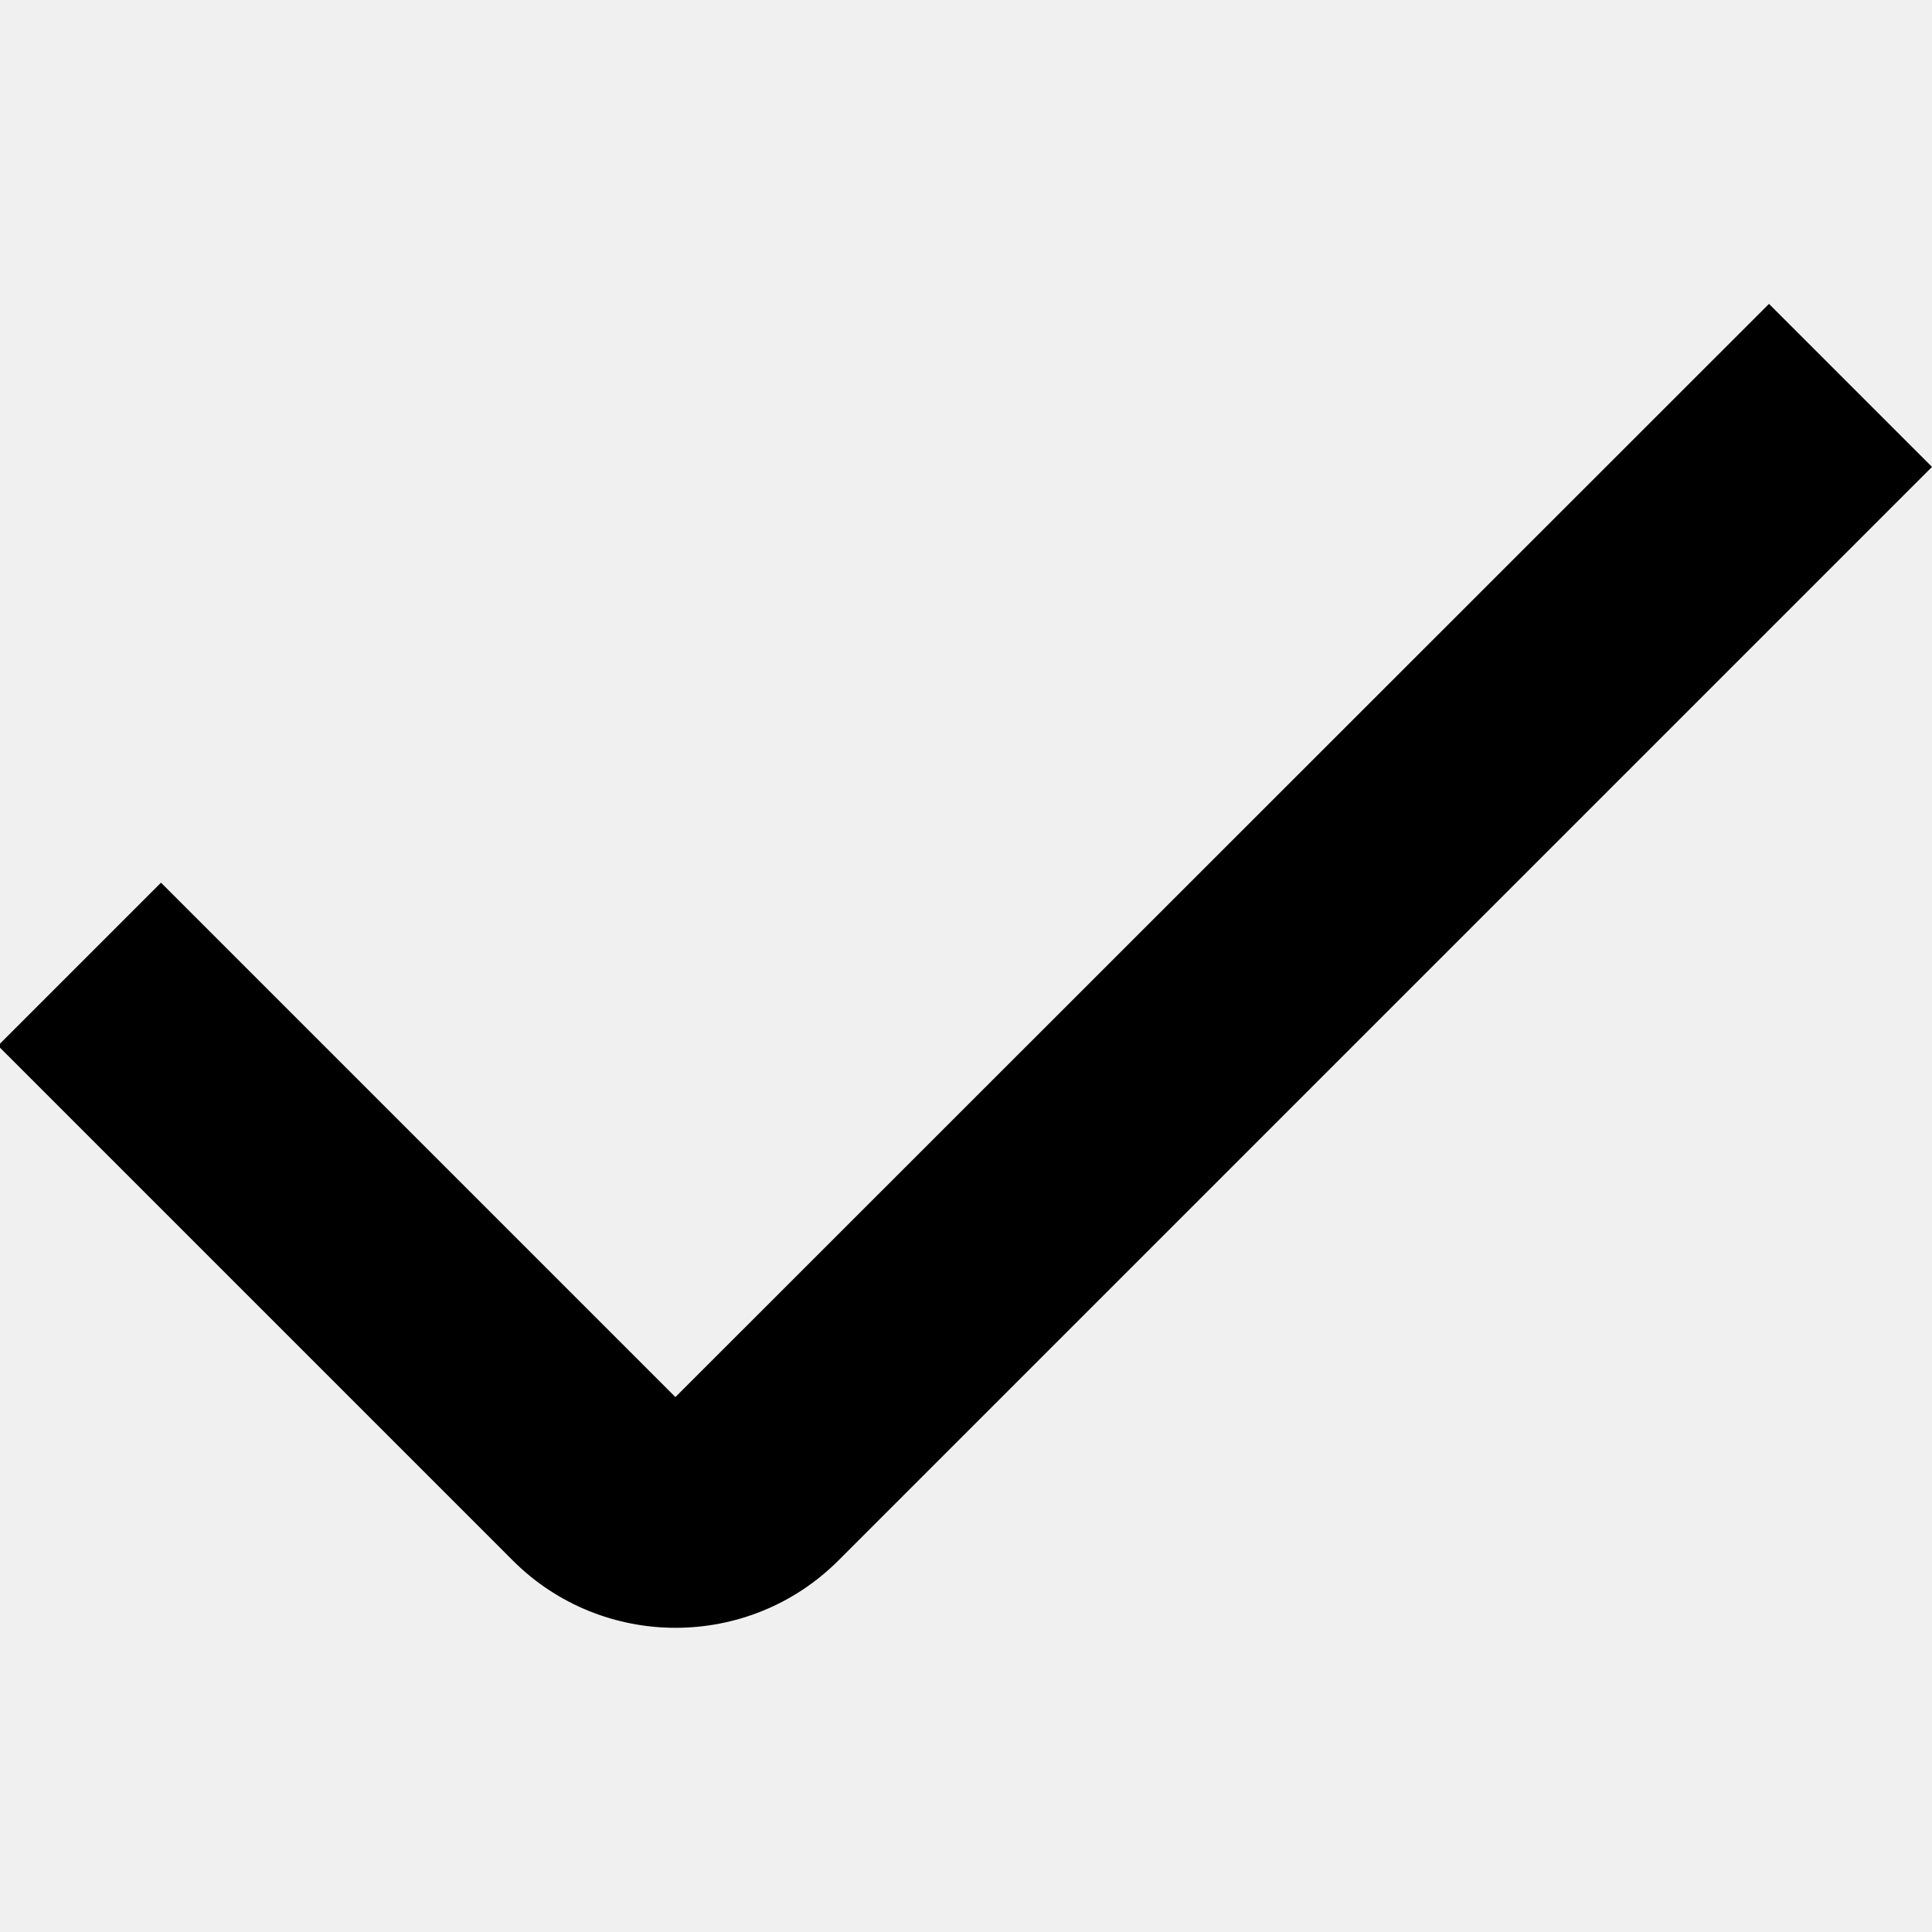
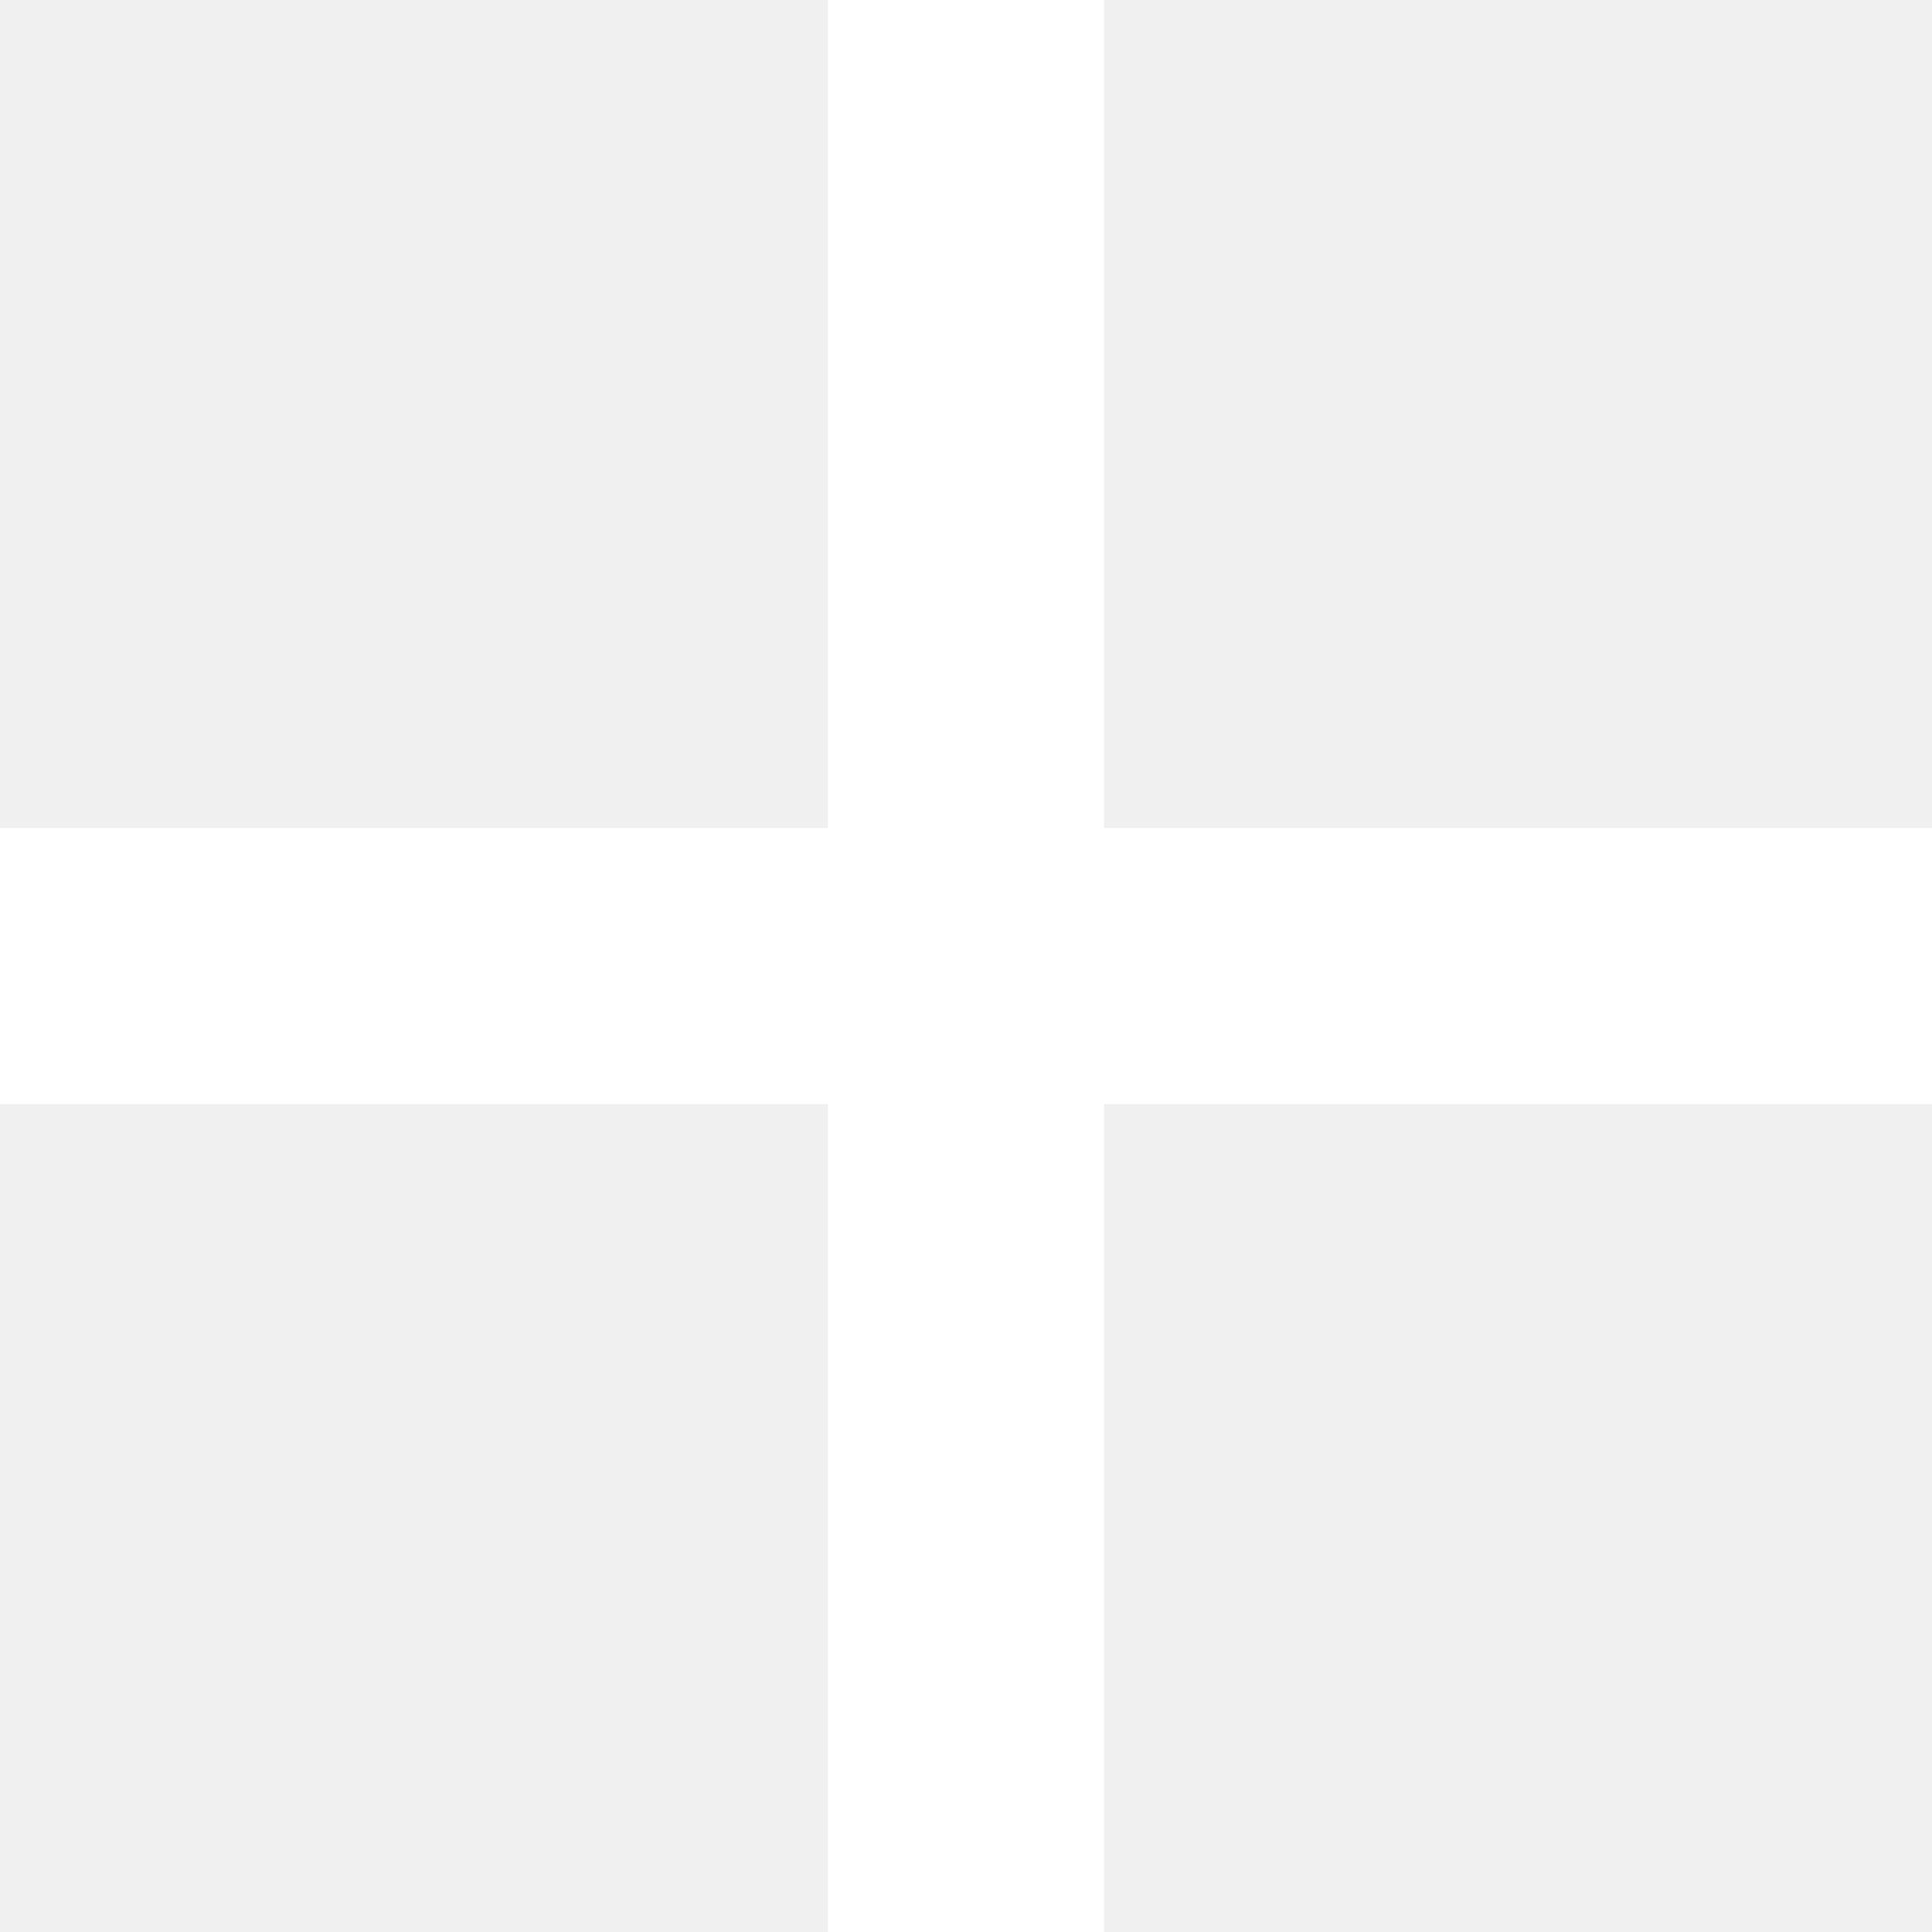
<svg xmlns="http://www.w3.org/2000/svg" id="Layer_1" version="1.1" viewBox="0 0 48 48">
-   <path d="M12.74,38.77L-.05,25.98l4.05-4.05,12.78,12.78L43.95,7.55l4.05,4.05-27.17,27.17c-2.23,2.23-5.86,2.23-8.09,0Z" />
+   <defs>
+     <style>
+       .st0 {
+         fill: #FFF;
+       }
+     </style>
+   </defs>
+   <path class="st0" d="M20.57,27.43H0v-6.86h20.57V0h6.86v20.57h20.57v6.86h-20.57v20.57h-6.86v-20.57Z" />
</svg>
